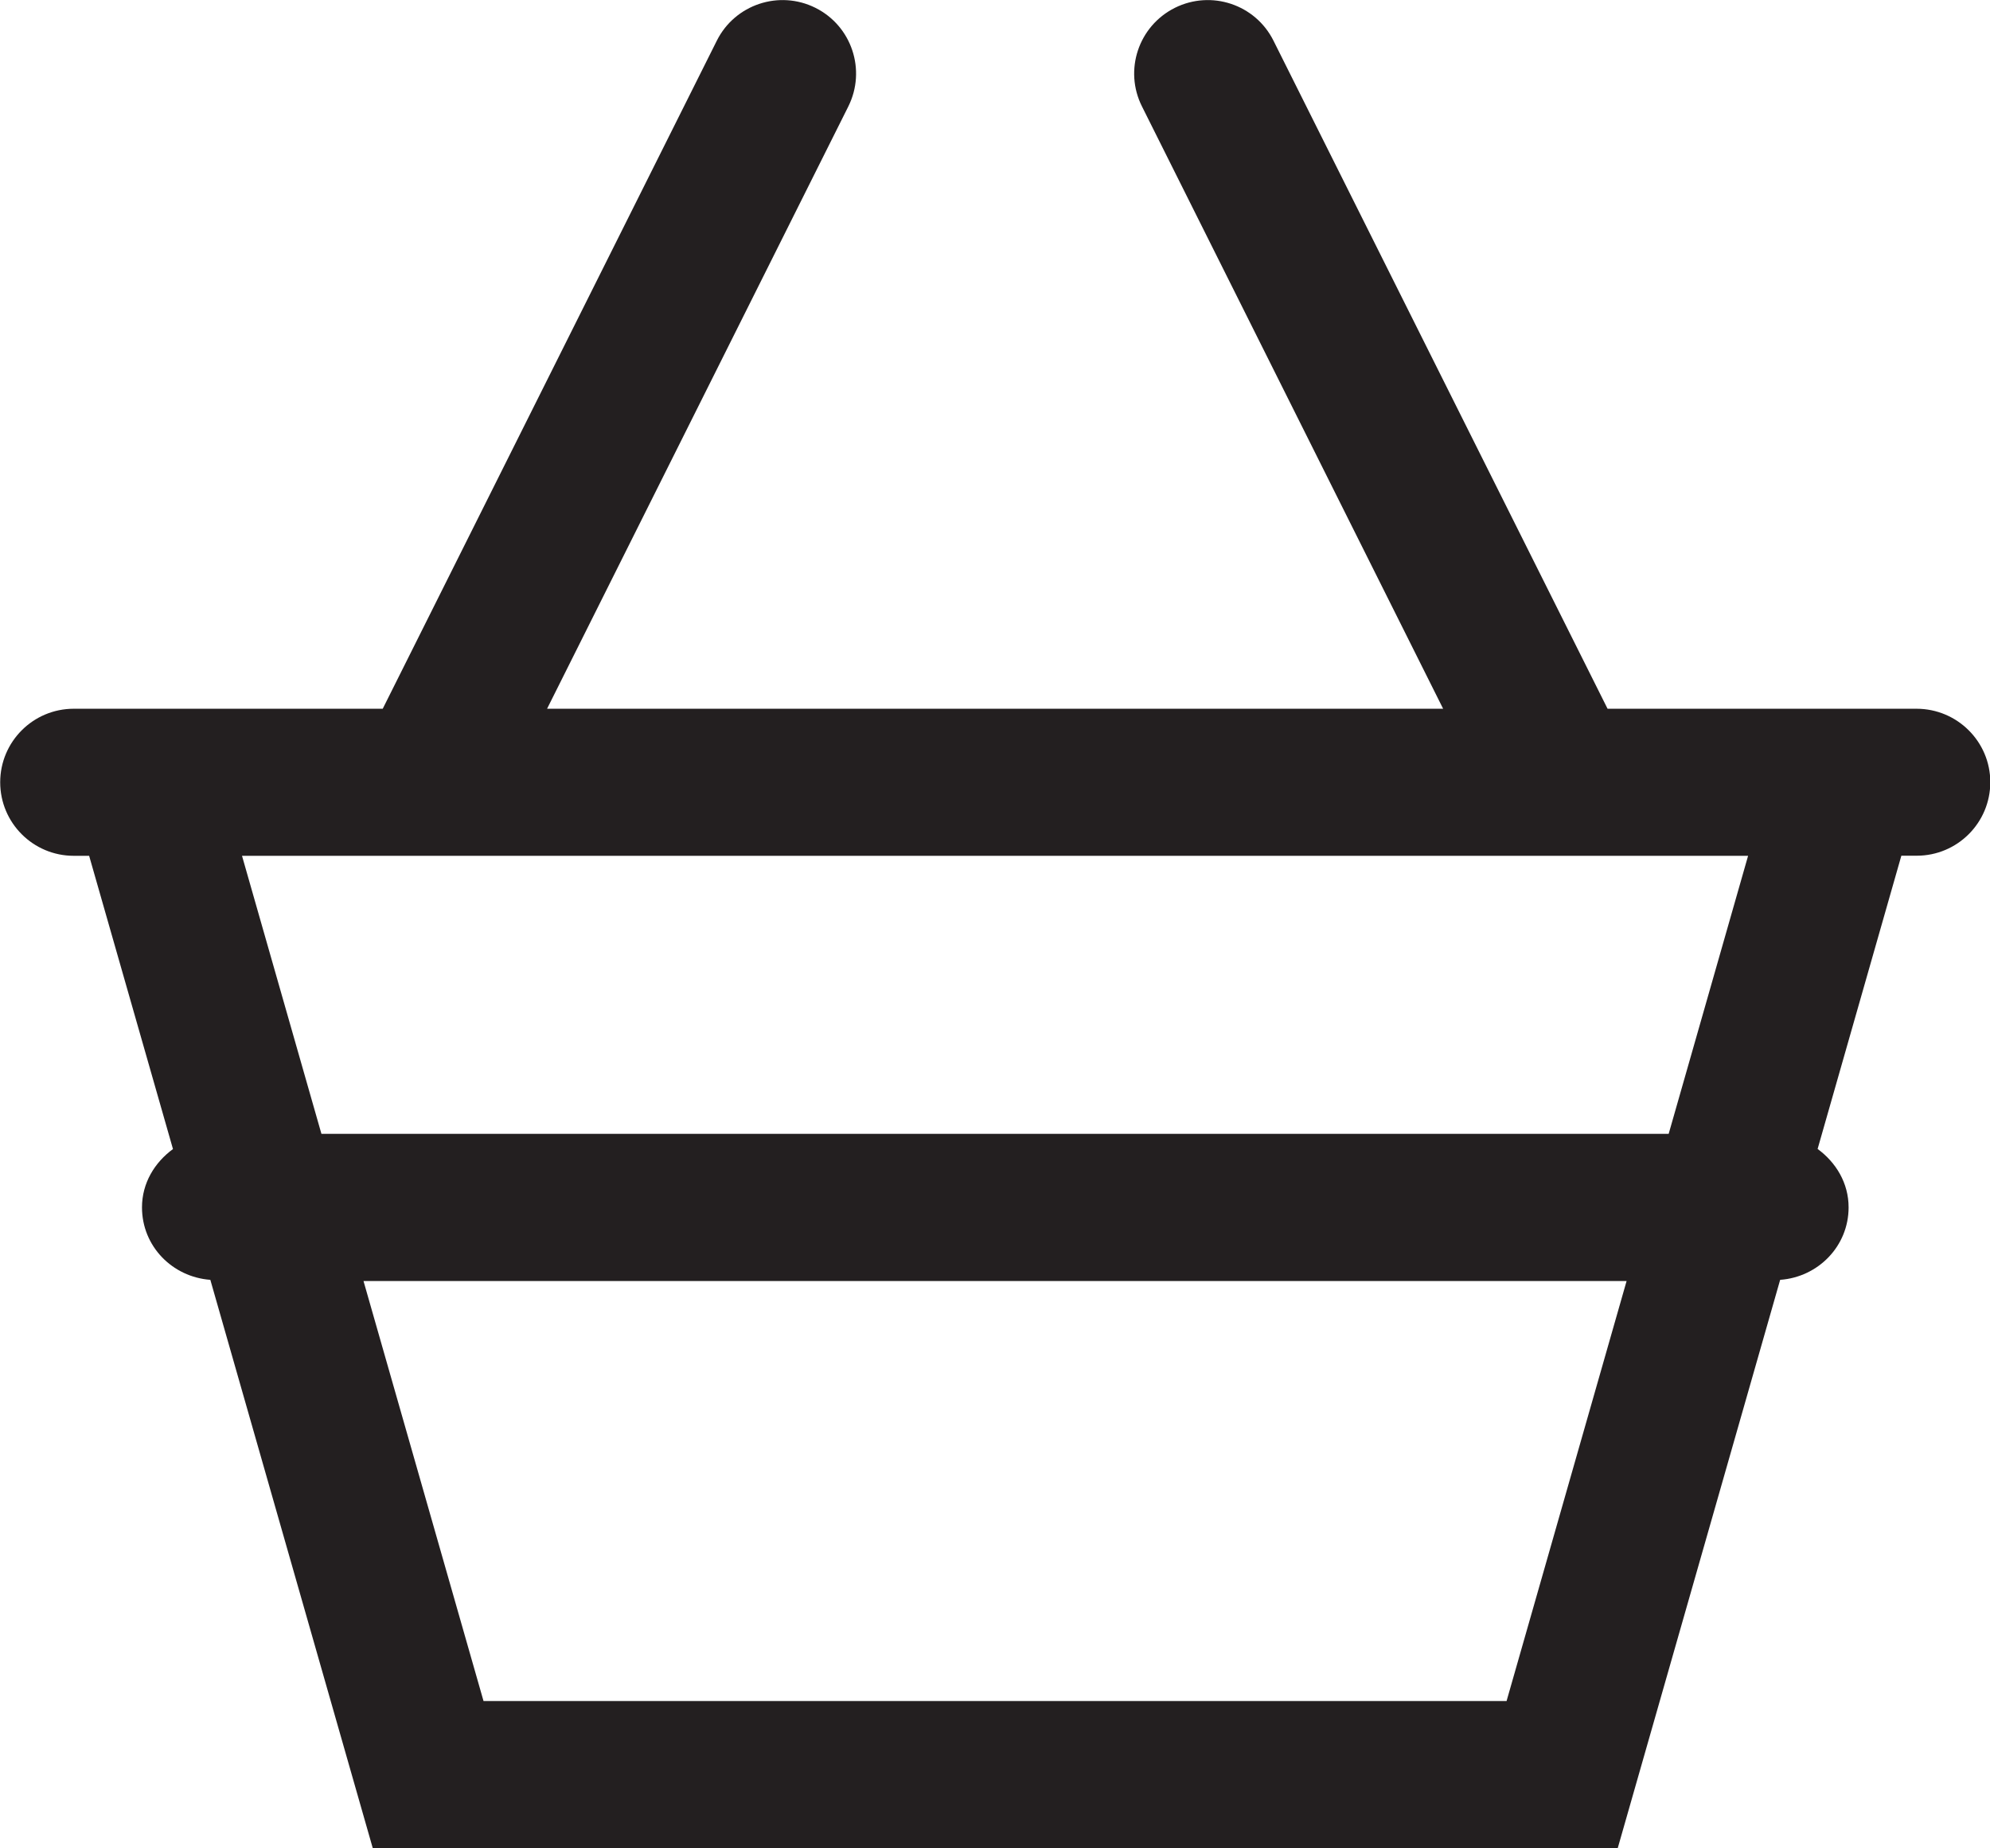
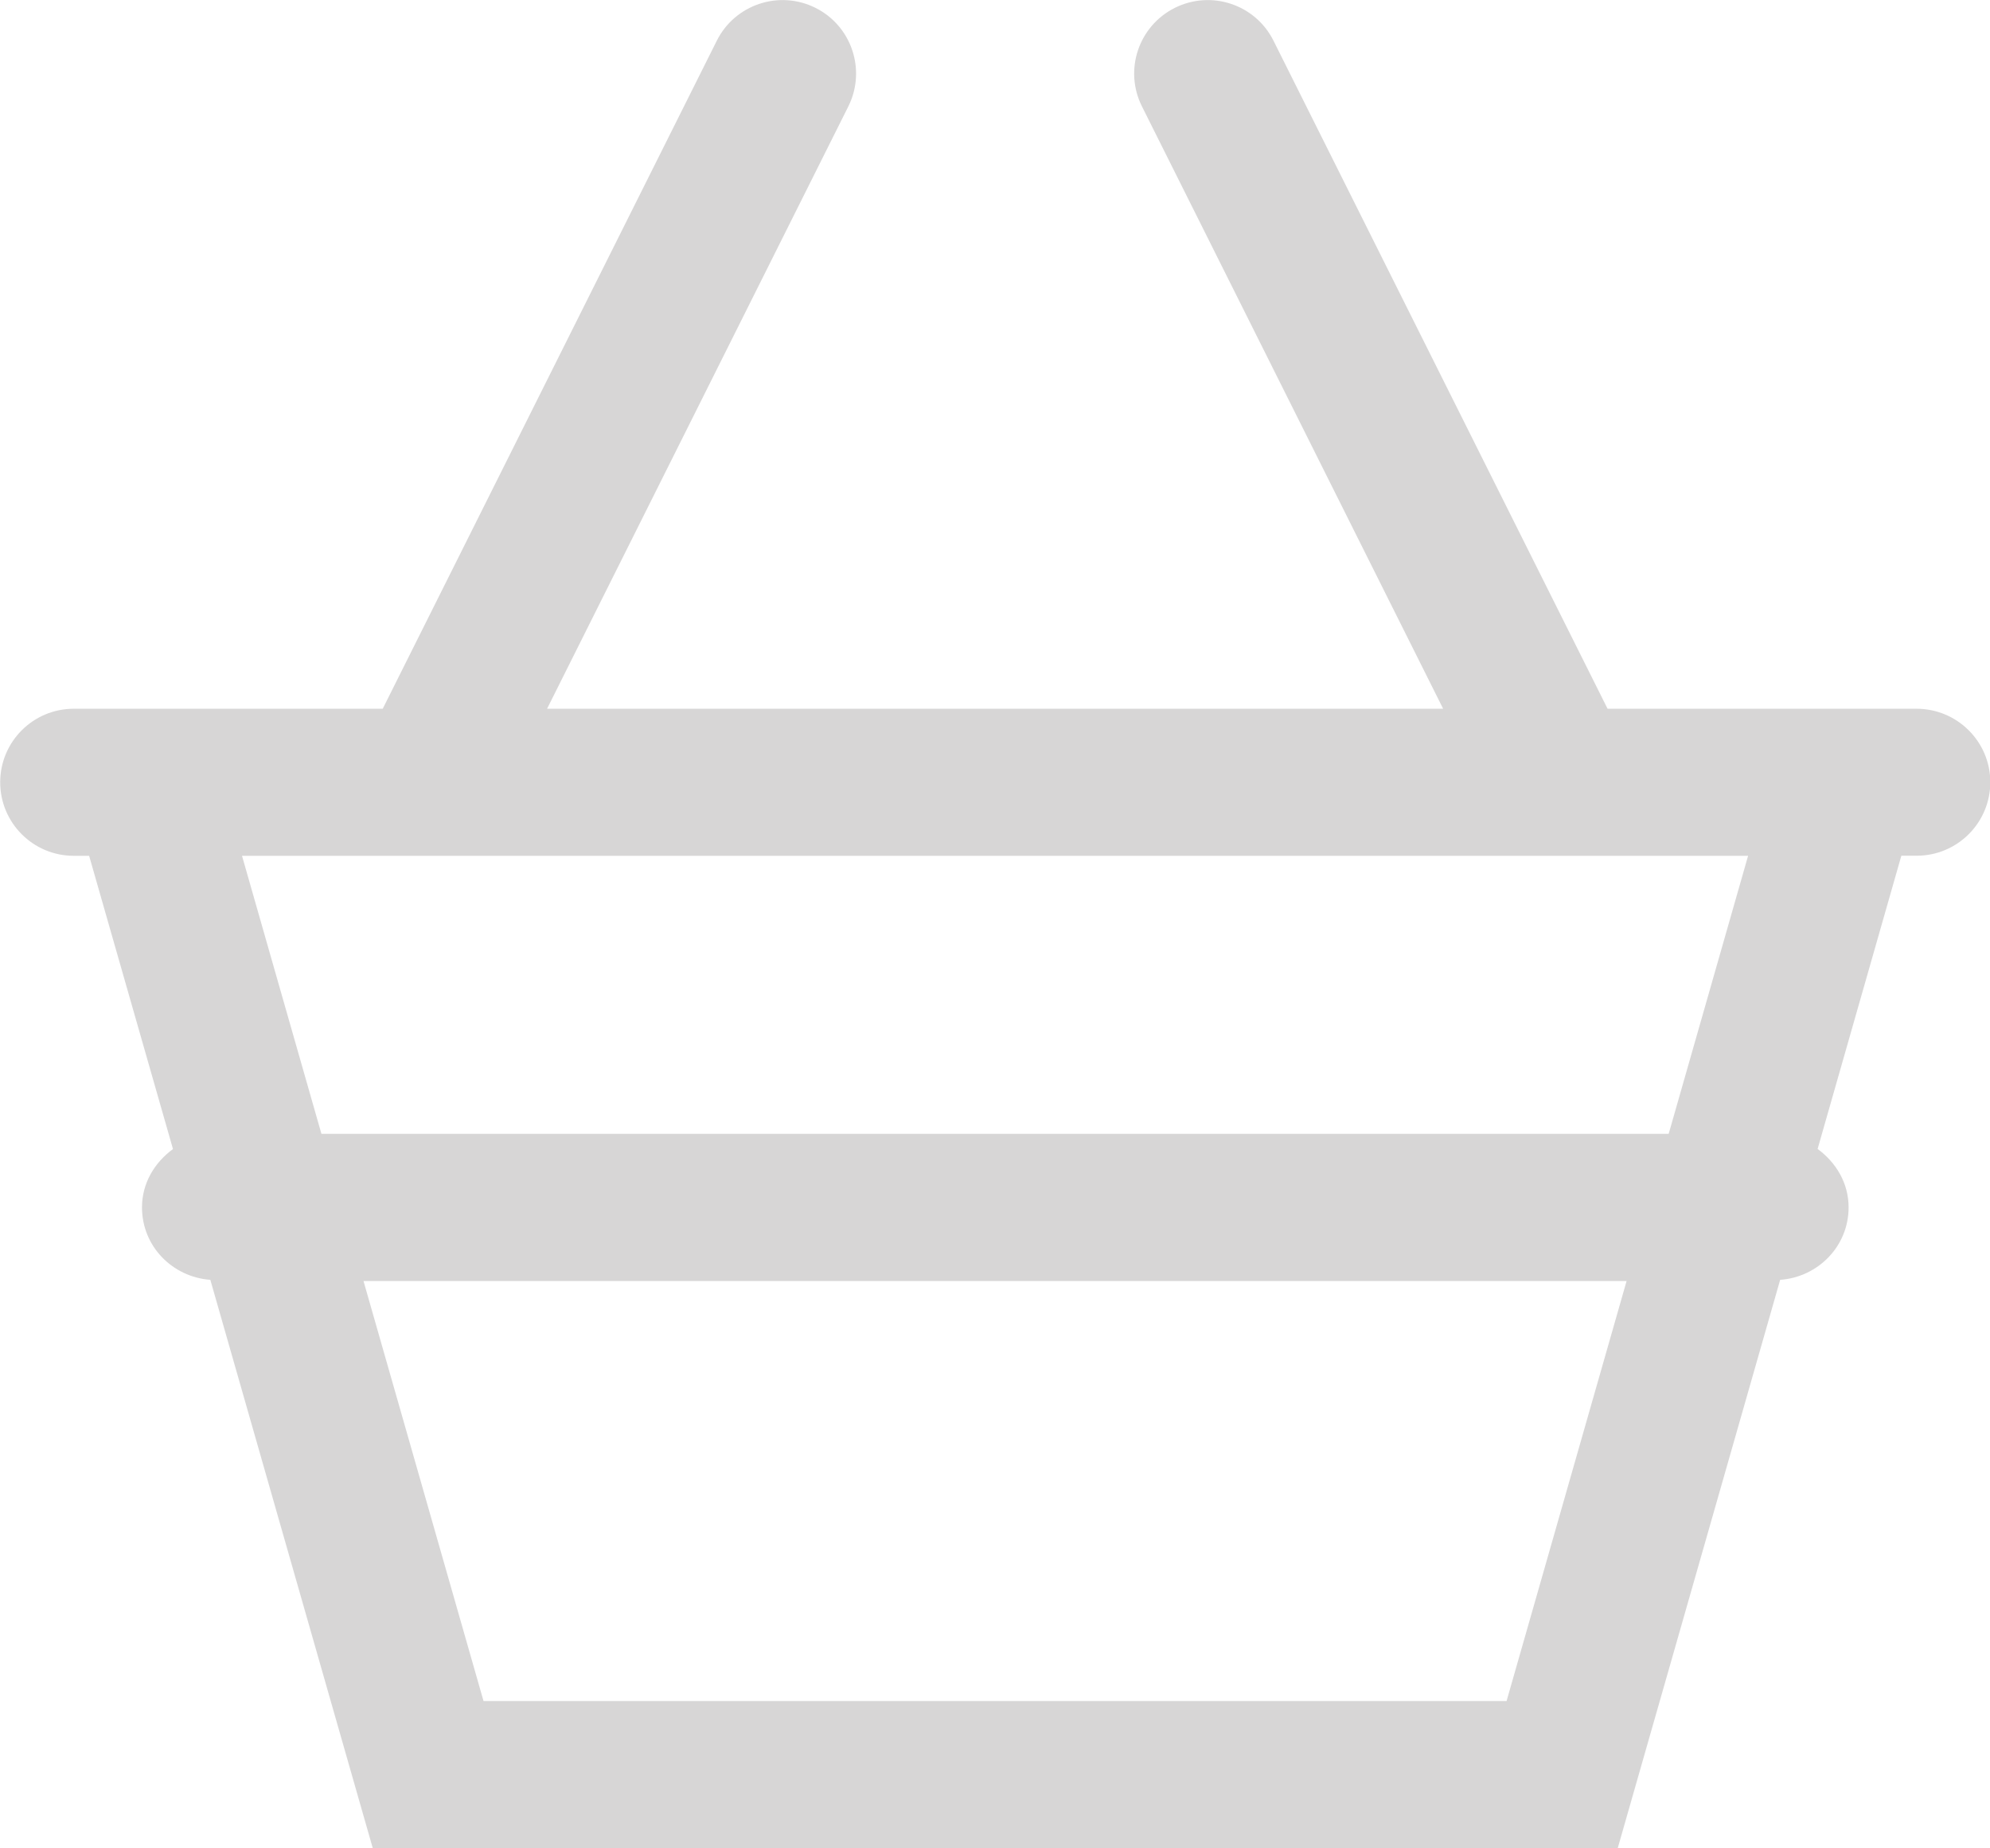
<svg xmlns="http://www.w3.org/2000/svg" version="1.1" id="Layer_1" x="0px" y="0px" width="20.294px" height="18.849px" viewBox="264.205 370.961 20.294 18.849" enable-background="new 264.205 370.961 20.294 18.849" xml:space="preserve">
-   <path fill="#231F20" d="M283.75,378.19h-3.151l-3.407-6.814c-0.185-0.37-0.634-0.52-1.006-0.335 c-0.371,0.186-0.521,0.636-0.335,1.006l3.071,6.143h-9.138l3.072-6.143c0.185-0.371,0.035-0.821-0.335-1.006 c-0.37-0.185-0.821-0.035-1.006,0.335l-3.407,6.814h-3.151c-0.414,0-0.75,0.336-0.75,0.75s0.336,0.75,0.75,0.75h0.157l0.855,2.991 c-0.187,0.137-0.316,0.347-0.316,0.595c0,0.396,0.309,0.71,0.697,0.739l1.656,5.795h12.697l1.656-5.795 c0.388-0.028,0.698-0.344,0.698-0.739c0-0.249-0.129-0.459-0.316-0.596l0.854-2.991h0.157c0.414,0,0.75-0.336,0.75-0.75 S284.164,378.19,283.75,378.19z M279.569,388.311h-10.433l-1.224-4.284h12.881L279.569,388.311z M281.222,382.526h-13.739 l-0.81-2.836h15.359L281.222,382.526z" />
+   <path fill="#d7d6d6" d="M283.75,378.19h-3.151l-3.407-6.814c-0.185-0.37-0.634-0.52-1.006-0.335 c-0.371,0.186-0.521,0.636-0.335,1.006l3.071,6.143h-9.138l3.072-6.143c0.185-0.371,0.035-0.821-0.335-1.006 c-0.37-0.185-0.821-0.035-1.006,0.335l-3.407,6.814h-3.151c-0.414,0-0.75,0.336-0.75,0.75s0.336,0.75,0.75,0.75h0.157l0.855,2.991 c-0.187,0.137-0.316,0.347-0.316,0.595c0,0.396,0.309,0.71,0.697,0.739l1.656,5.795h12.697l1.656-5.795 c0.388-0.028,0.698-0.344,0.698-0.739c0-0.249-0.129-0.459-0.316-0.596l0.854-2.991h0.157c0.414,0,0.75-0.336,0.75-0.75 S284.164,378.19,283.75,378.19z M279.569,388.311h-10.433l-1.224-4.284h12.881L279.569,388.311z M281.222,382.526h-13.739 l-0.81-2.836h15.359L281.222,382.526z" />
</svg>
